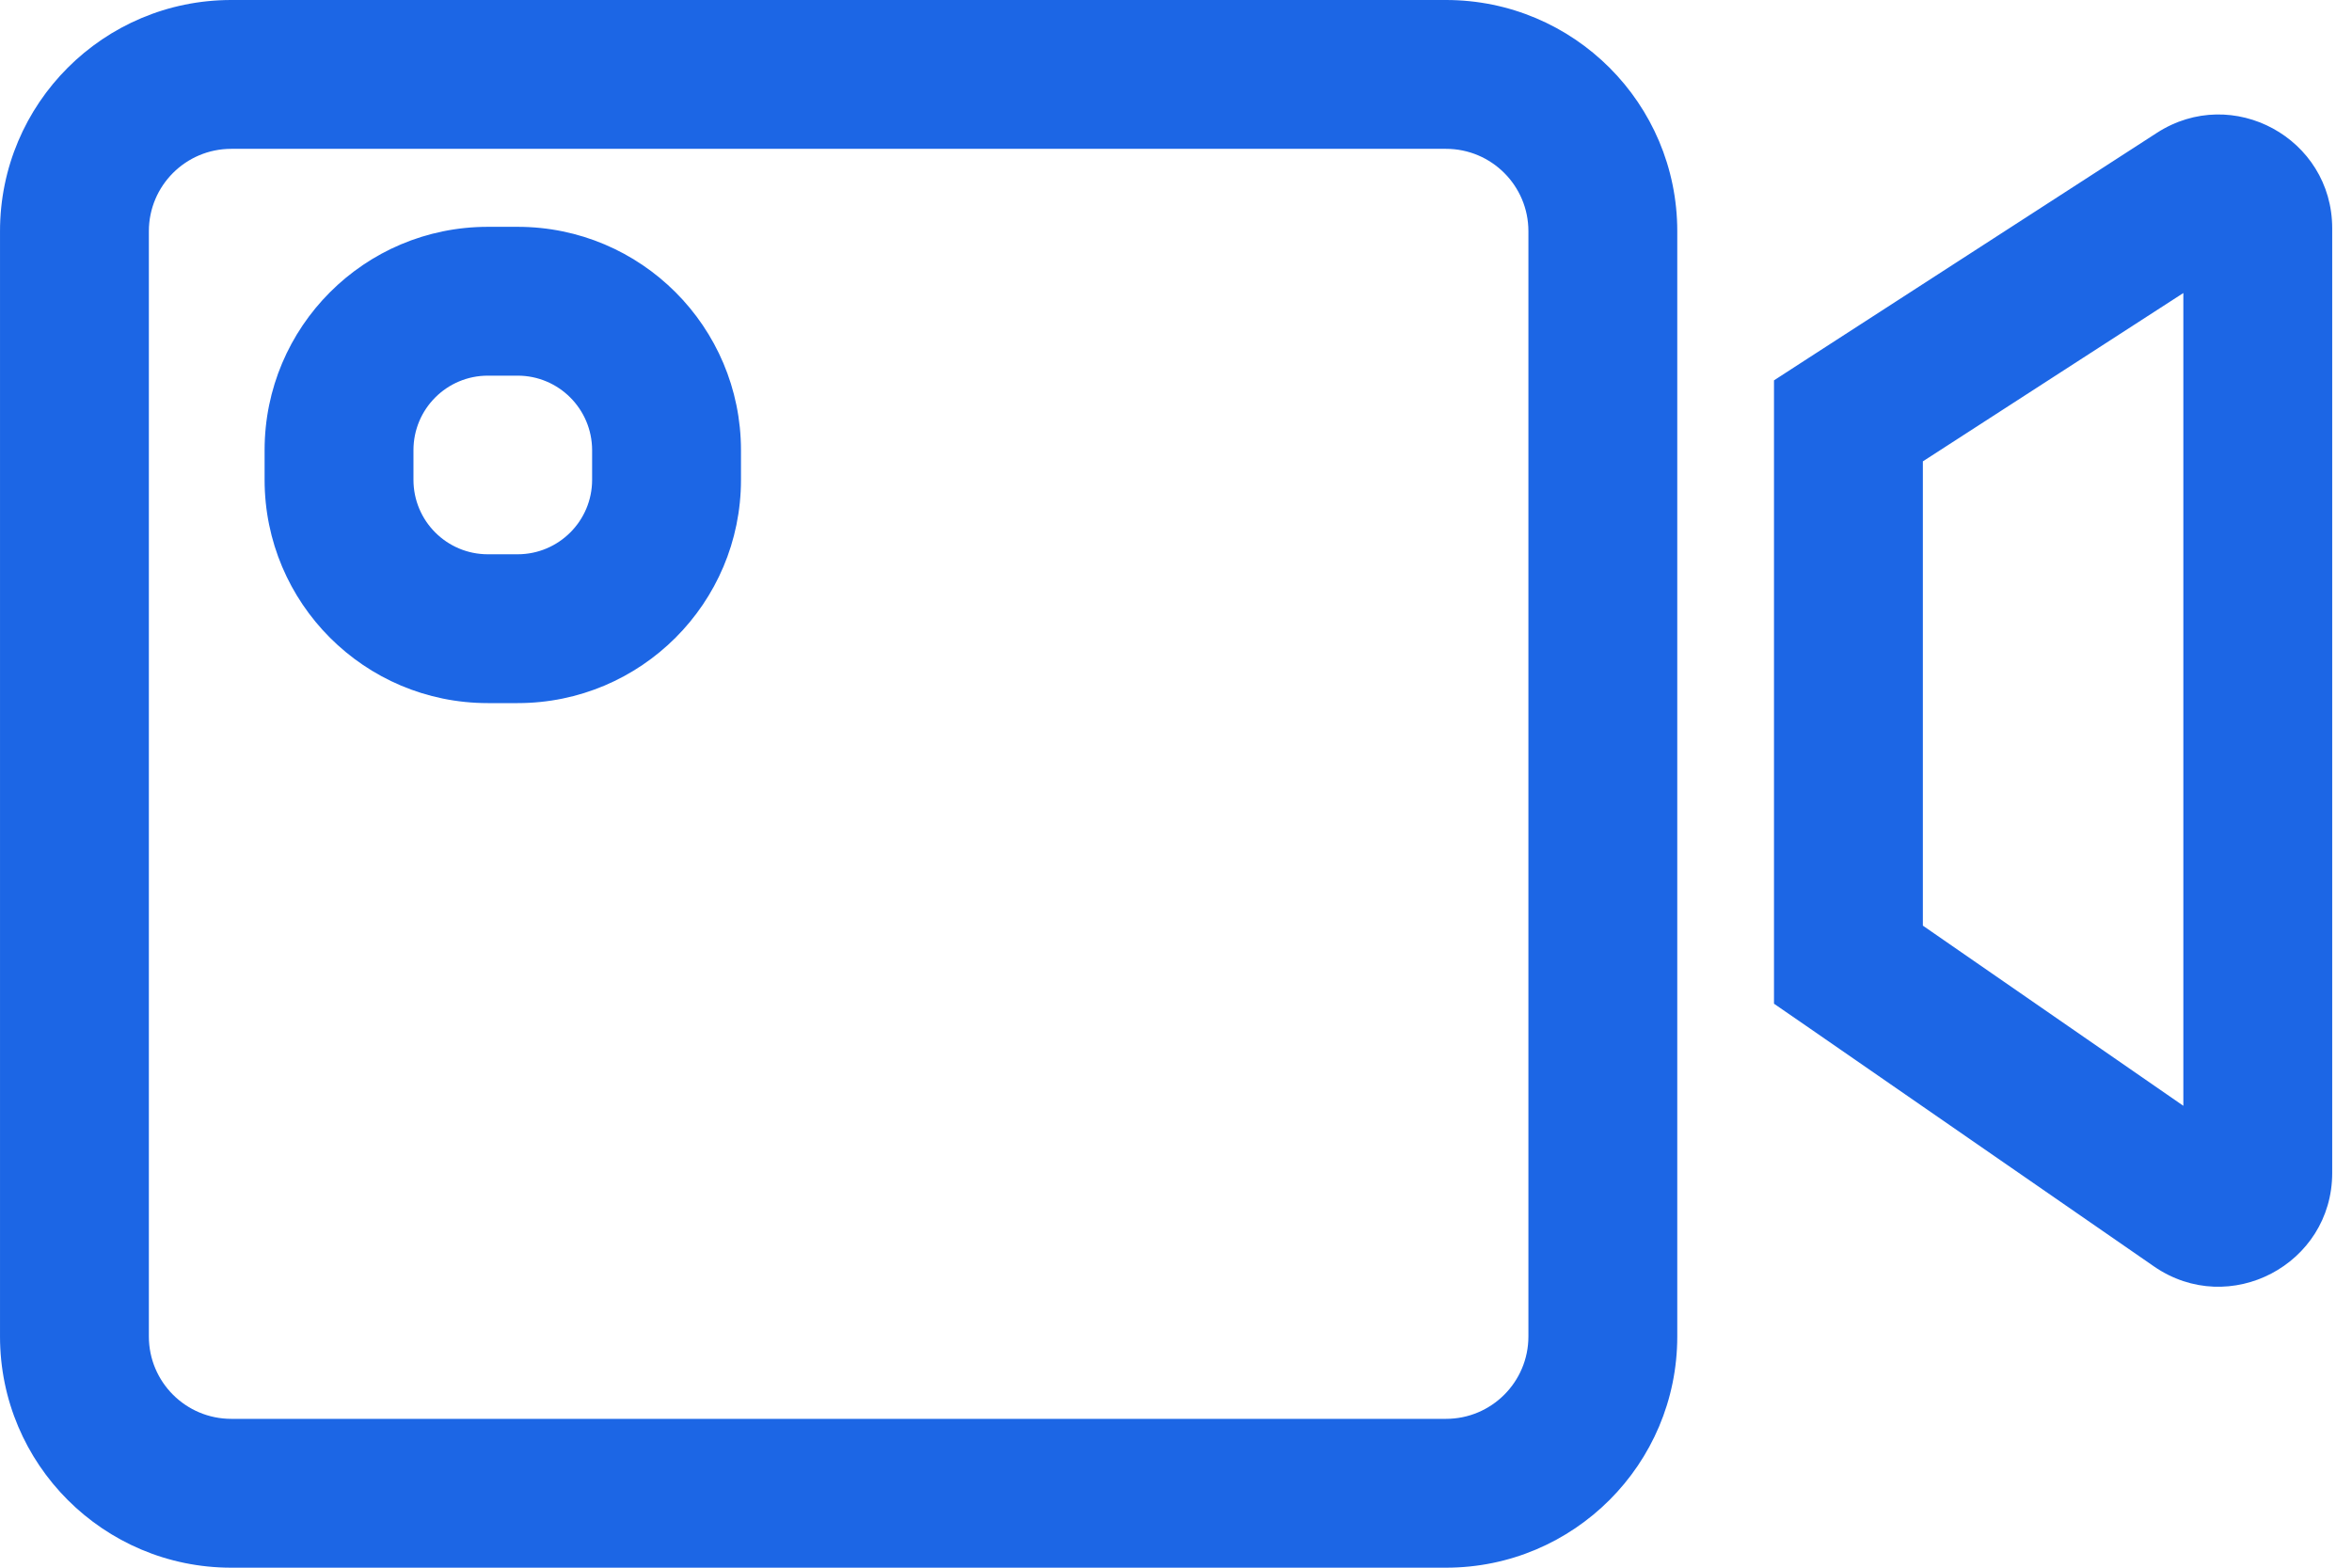
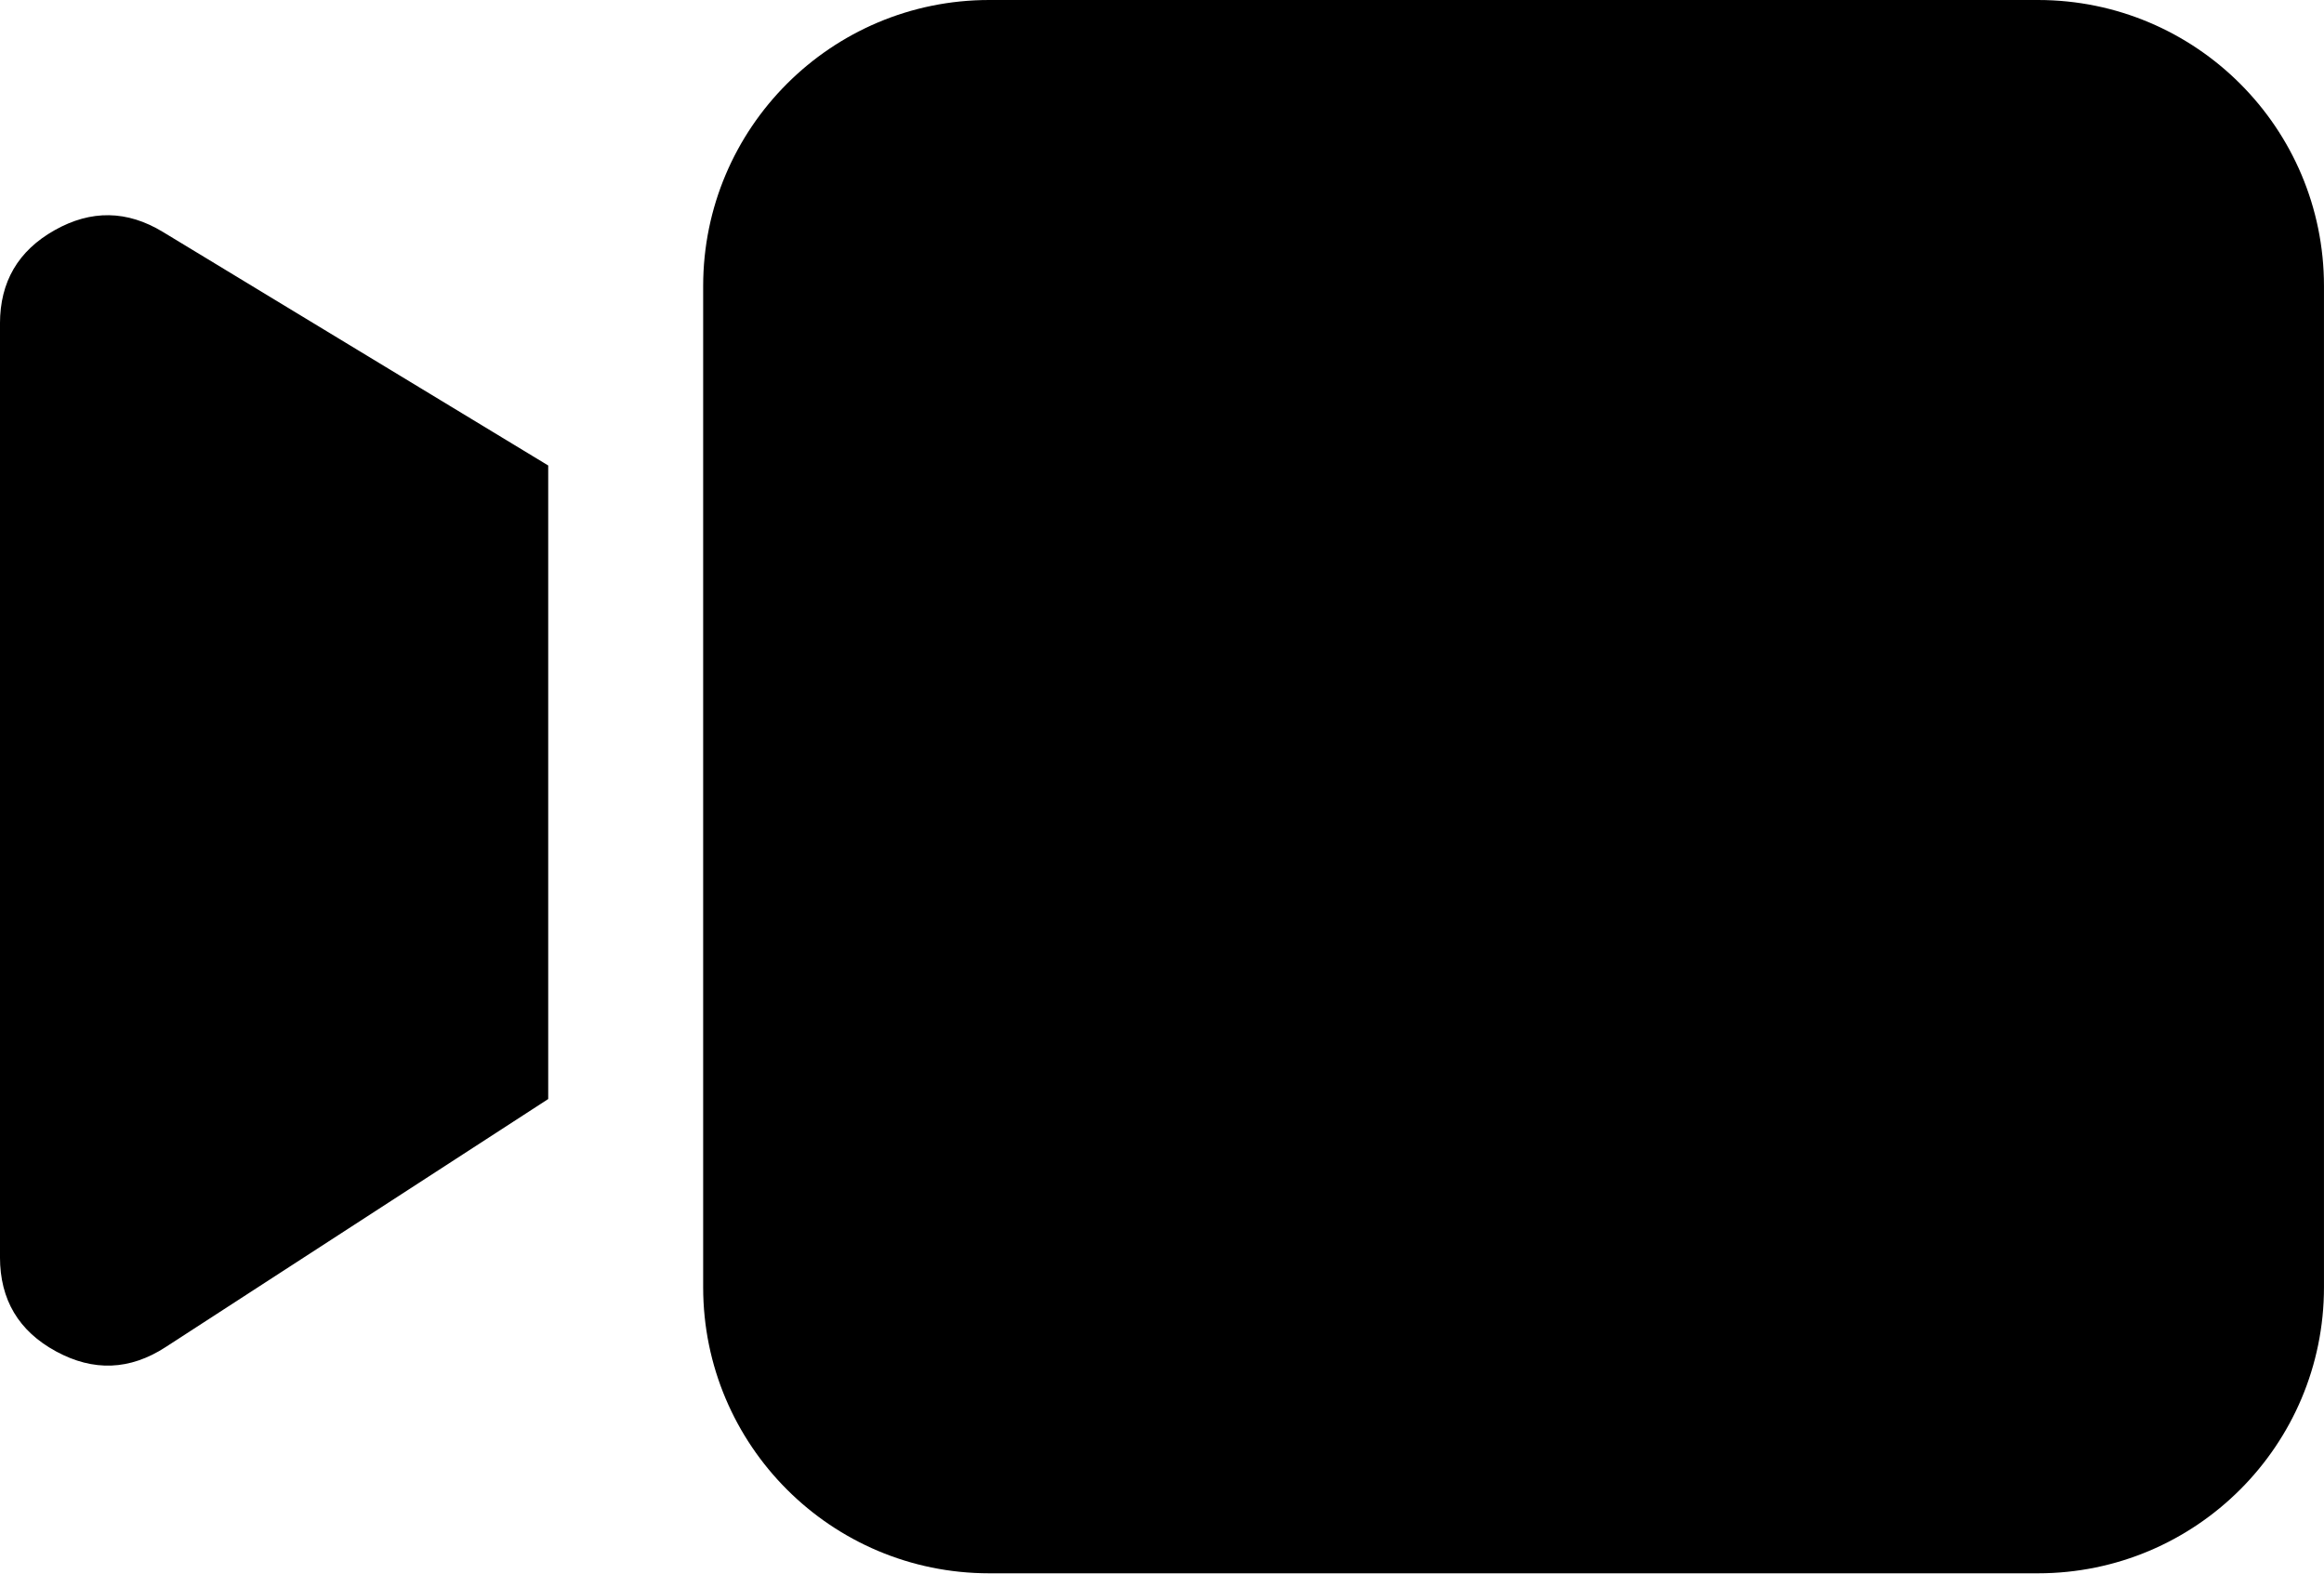
- <svg xmlns="http://www.w3.org/2000/svg" width="24" height="16" viewBox="0 0 24 16" fill="none">
-   <path d="M2.36 0.76L2.36 0H2.36V0.76ZM0.76 2.36H9.85073e-05V2.36L0.76 2.36ZM14.755 0.76V0H14.755L14.755 0.76ZM16.355 2.36L17.115 2.36V2.36H16.355ZM14.755 15.241L14.755 16H14.755V15.241ZM2.36 15.241V16H2.36L2.36 15.241ZM6.801 4.594L7.561 4.594V4.594H6.801ZM4.978 3.075L4.978 2.315H4.978V3.075ZM3.459 4.594H2.7V4.594L3.459 4.594ZM4.978 6.416V7.176H4.978L4.978 6.416ZM18.861 9.846L18.43 10.47L18.102 10.244V9.846H18.861ZM22.411 12.3L21.979 12.925H21.979L22.411 12.3ZM18.861 4.295H18.102V3.882L18.449 3.657L18.861 4.295ZM22.422 1.994L22.834 2.632L22.834 2.632L22.422 1.994ZM2.36 0.76L2.36 1.519C1.895 1.519 1.519 1.896 1.519 2.36L0.76 2.36L9.85073e-05 2.36C0 1.056 1.057 0 2.36 0L2.36 0.76ZM14.755 0.76V1.519H2.36V0.76V0H14.755V0.76ZM16.355 2.36L15.596 2.36C15.596 1.895 15.219 1.519 14.755 1.519L14.755 0.76L14.755 0C16.058 3.19907e-05 17.115 1.056 17.115 2.36L16.355 2.36ZM16.355 13.64H15.596V2.36H16.355H17.115V13.64H16.355ZM14.755 15.241L14.755 14.481C15.219 14.481 15.596 14.105 15.596 13.64H16.355H17.115C17.115 14.944 16.058 16 14.755 16L14.755 15.241ZM2.36 15.241V14.481H14.755V15.241V16H2.36V15.241ZM0.76 13.64H1.519C1.519 14.104 1.895 14.481 2.36 14.481L2.36 15.241L2.36 16C1.057 16 9.85073e-05 14.944 9.85073e-05 13.64H0.76ZM0.76 2.36H1.519V13.64H0.76H9.85073e-05V2.36H0.76ZM5.282 3.075V2.315C6.54 2.315 7.56 3.335 7.561 4.594L6.801 4.594L6.042 4.594C6.041 4.174 5.701 3.834 5.282 3.834V3.075ZM4.978 3.075V2.315H5.282V3.075V3.834H4.978V3.075ZM3.459 4.594L2.7 4.594C2.7 3.335 3.72 2.315 4.978 2.315L4.978 3.075L4.978 3.834C4.559 3.834 4.219 4.174 4.219 4.594L3.459 4.594ZM3.459 4.897H2.7V4.594H3.459H4.219V4.897H3.459ZM4.978 6.416L4.978 7.176C3.72 7.176 2.7 6.156 2.7 4.897H3.459H4.219C4.219 5.317 4.559 5.657 4.978 5.657L4.978 6.416ZM5.282 6.416V7.176H4.978V6.416V5.657H5.282V6.416ZM6.801 4.897H7.561C7.561 6.156 6.54 7.176 5.282 7.176V6.416V5.657C5.701 5.657 6.042 5.317 6.042 4.897H6.801ZM6.801 4.594H7.561V4.897H6.801H6.042V4.594H6.801ZM18.861 9.846L19.294 9.221L22.843 11.676L22.411 12.3L21.979 12.925L18.43 10.47L18.861 9.846ZM18.861 4.295H19.621V9.846H18.861H18.102V4.295H18.861ZM22.422 1.994L22.834 2.632L19.274 4.933L18.861 4.295L18.449 3.657L22.009 1.356L22.422 1.994ZM23.039 2.33H22.279C22.279 2.615 22.595 2.786 22.834 2.632L22.422 1.994L22.009 1.356C22.781 0.857 23.798 1.411 23.798 2.33H23.039ZM23.039 11.971H22.279V2.33H23.039H23.798V11.971H23.039ZM22.411 12.3L22.843 11.676C22.605 11.511 22.279 11.681 22.279 11.971H23.039H23.798C23.798 12.906 22.748 13.457 21.979 12.925L22.411 12.3Z" fill="#1C66E5" />
+ <svg xmlns="http://www.w3.org/2000/svg" width="32.501" height="22" viewBox="0 0 32.501 22" fill="none">
+   <g transform="matrix(-1,0,0,1,32.5007,0)">
+     <path d="M0,4C0,1.791 1.791,0 4,0L18.667,0C20.876,0 22.667,1.791 22.667,4L22.667,18C22.667,20.209 20.876,22 18.667,22L4,22C1.791,22 0,20.209 0,18L0,4ZM24.834,15.097L24.834,6.509L30.223,3.243Q30.973,2.788 31.737,3.219Q32.501,3.649 32.501,4.525L32.501,17.579Q32.501,18.471 31.717,18.897Q30.933,19.323 30.185,18.837L25.062,15.516L24.834,15.368L24.834,15.097ZM30.729,17.998L25.834,14.825L25.834,7.072L30.741,4.098Q30.991,3.946 31.246,4.09Q31.501,4.233 31.501,4.525L31.501,17.579Q31.501,17.876 31.239,18.018Q30.978,18.16 30.729,17.998ZM5,4.125L7,4.125Q7.414,4.125 7.707,4.418Q8,4.711 8,5.125L8,7.25Q8,7.664 7.707,7.957Q7.414,8.25 7,8.25L5,8.25Q4.586,8.25 4.293,7.957Q4,7.664 4,7.25L4,5.125Q4,4.711 4.293,4.418Q4.586,4.125 5,4.125Z" fill="#000000" />
+   </g>
</svg>
